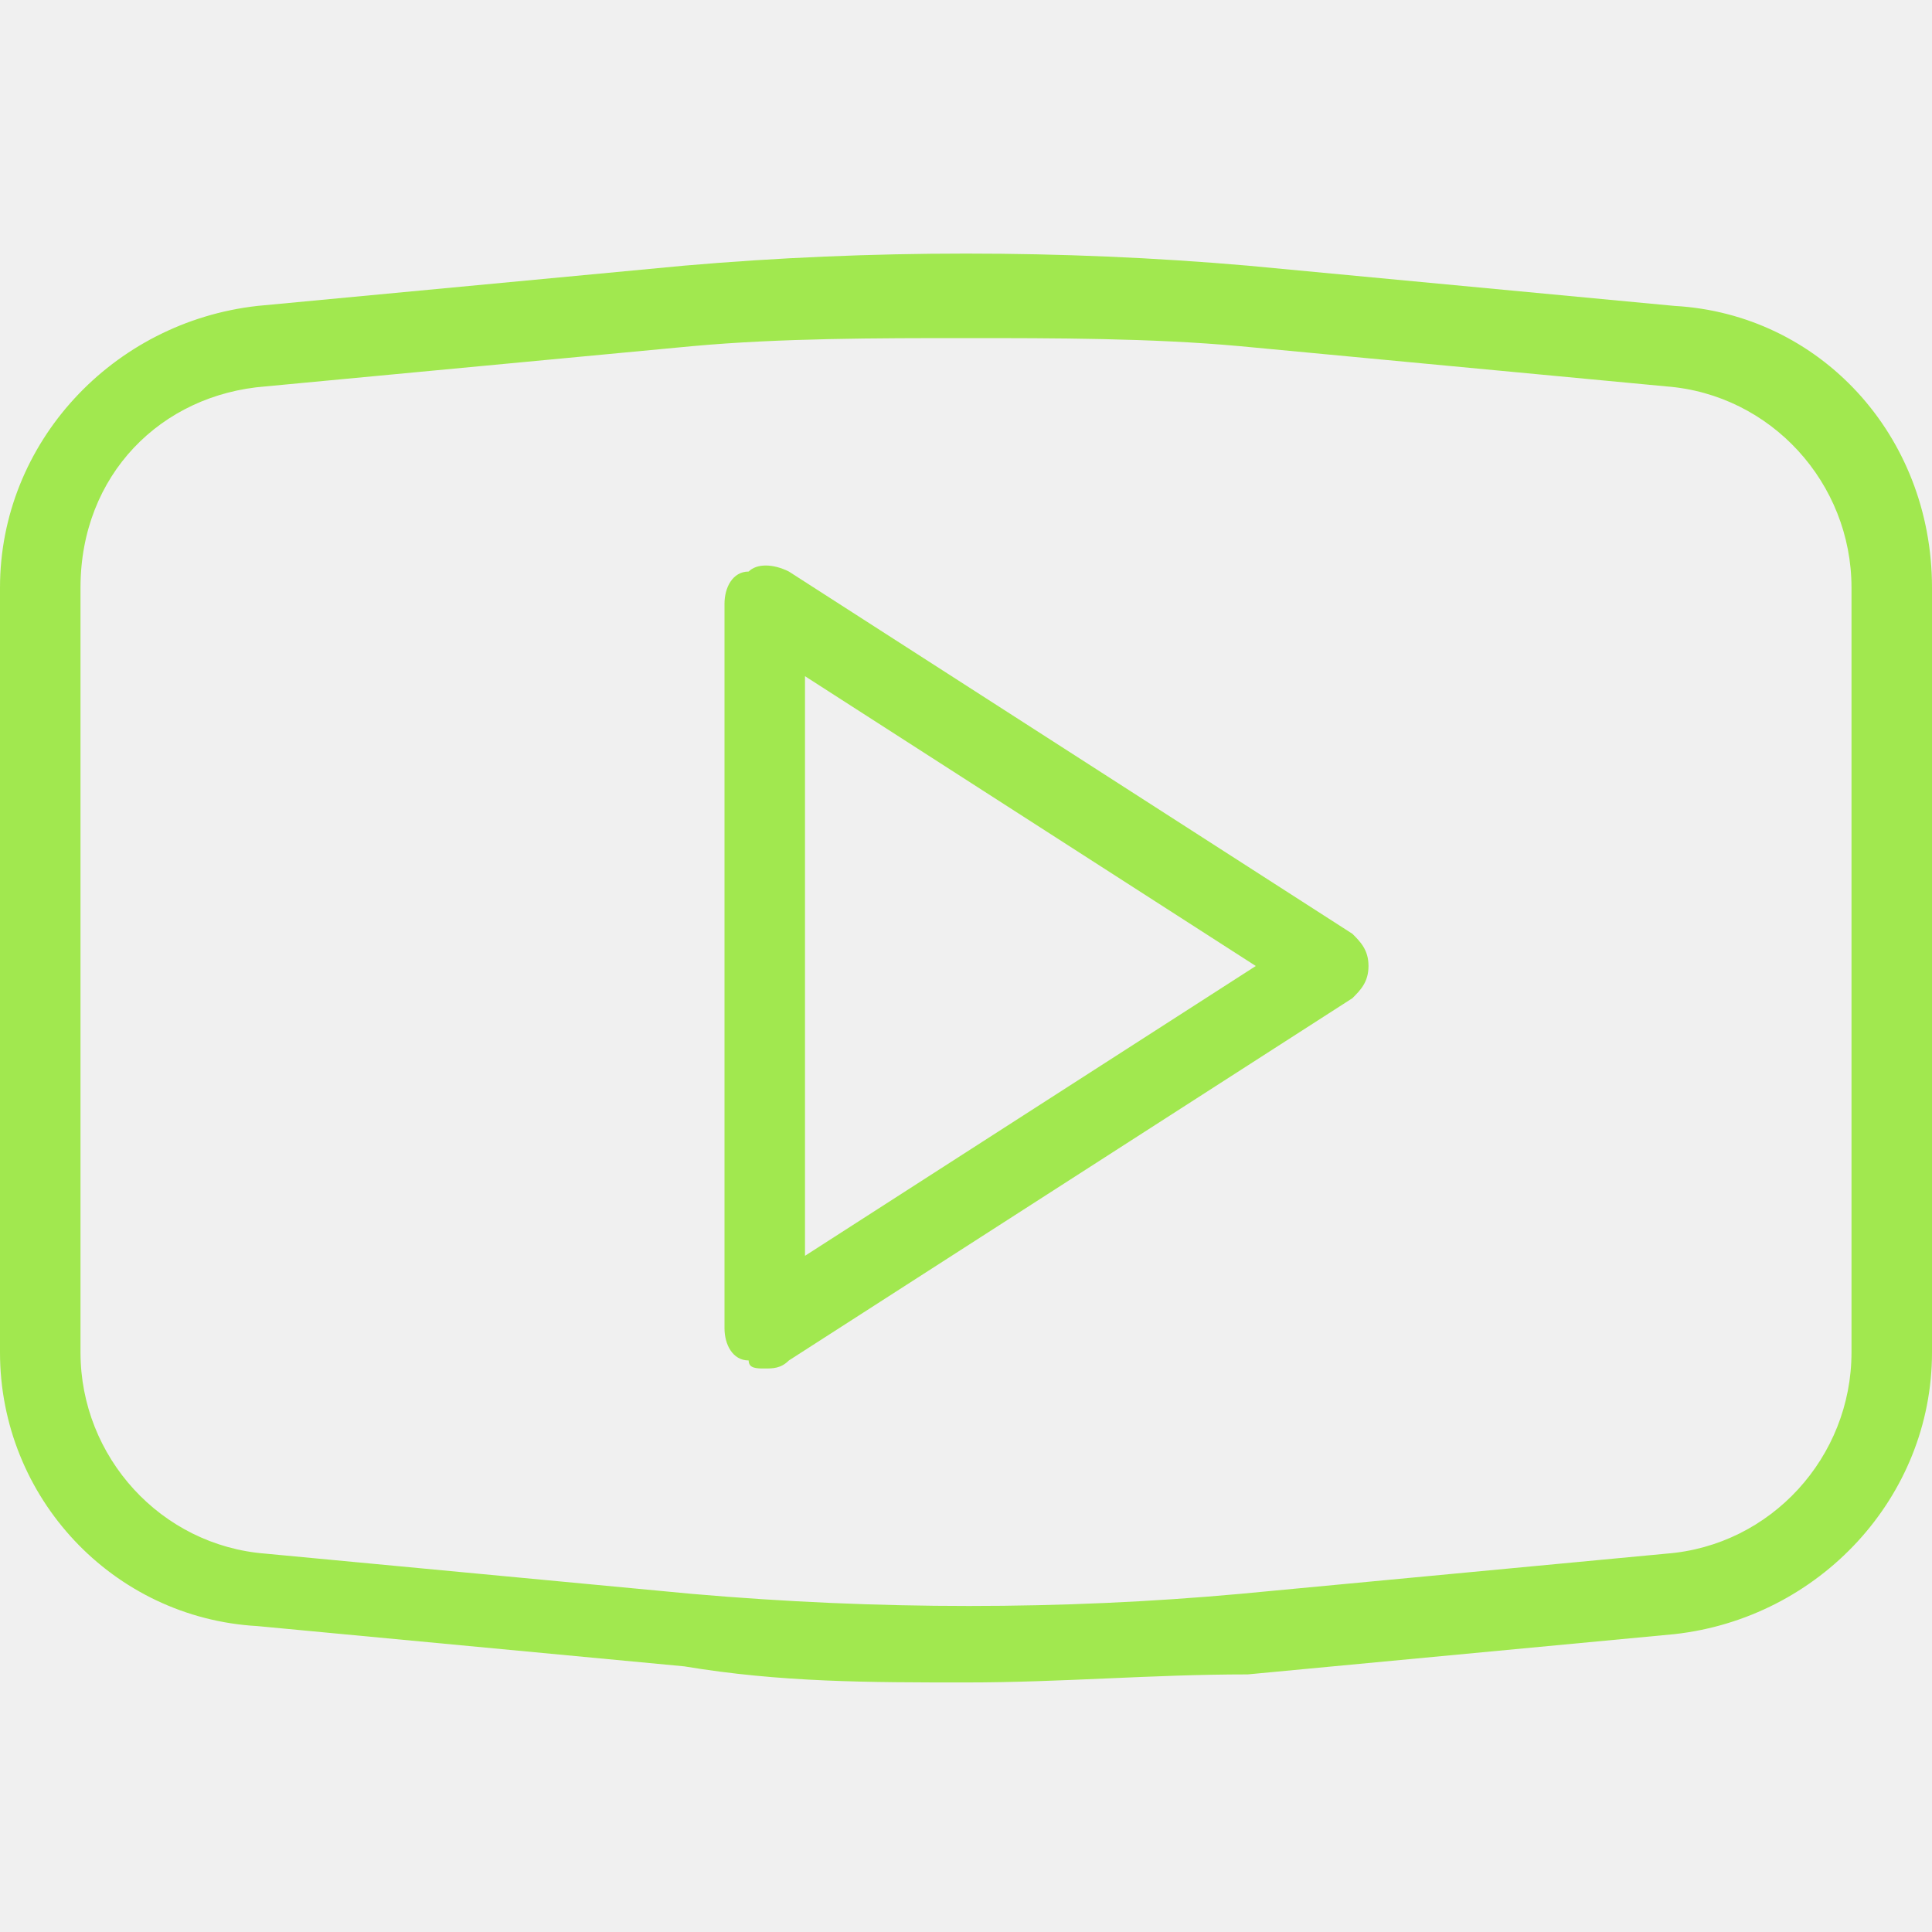
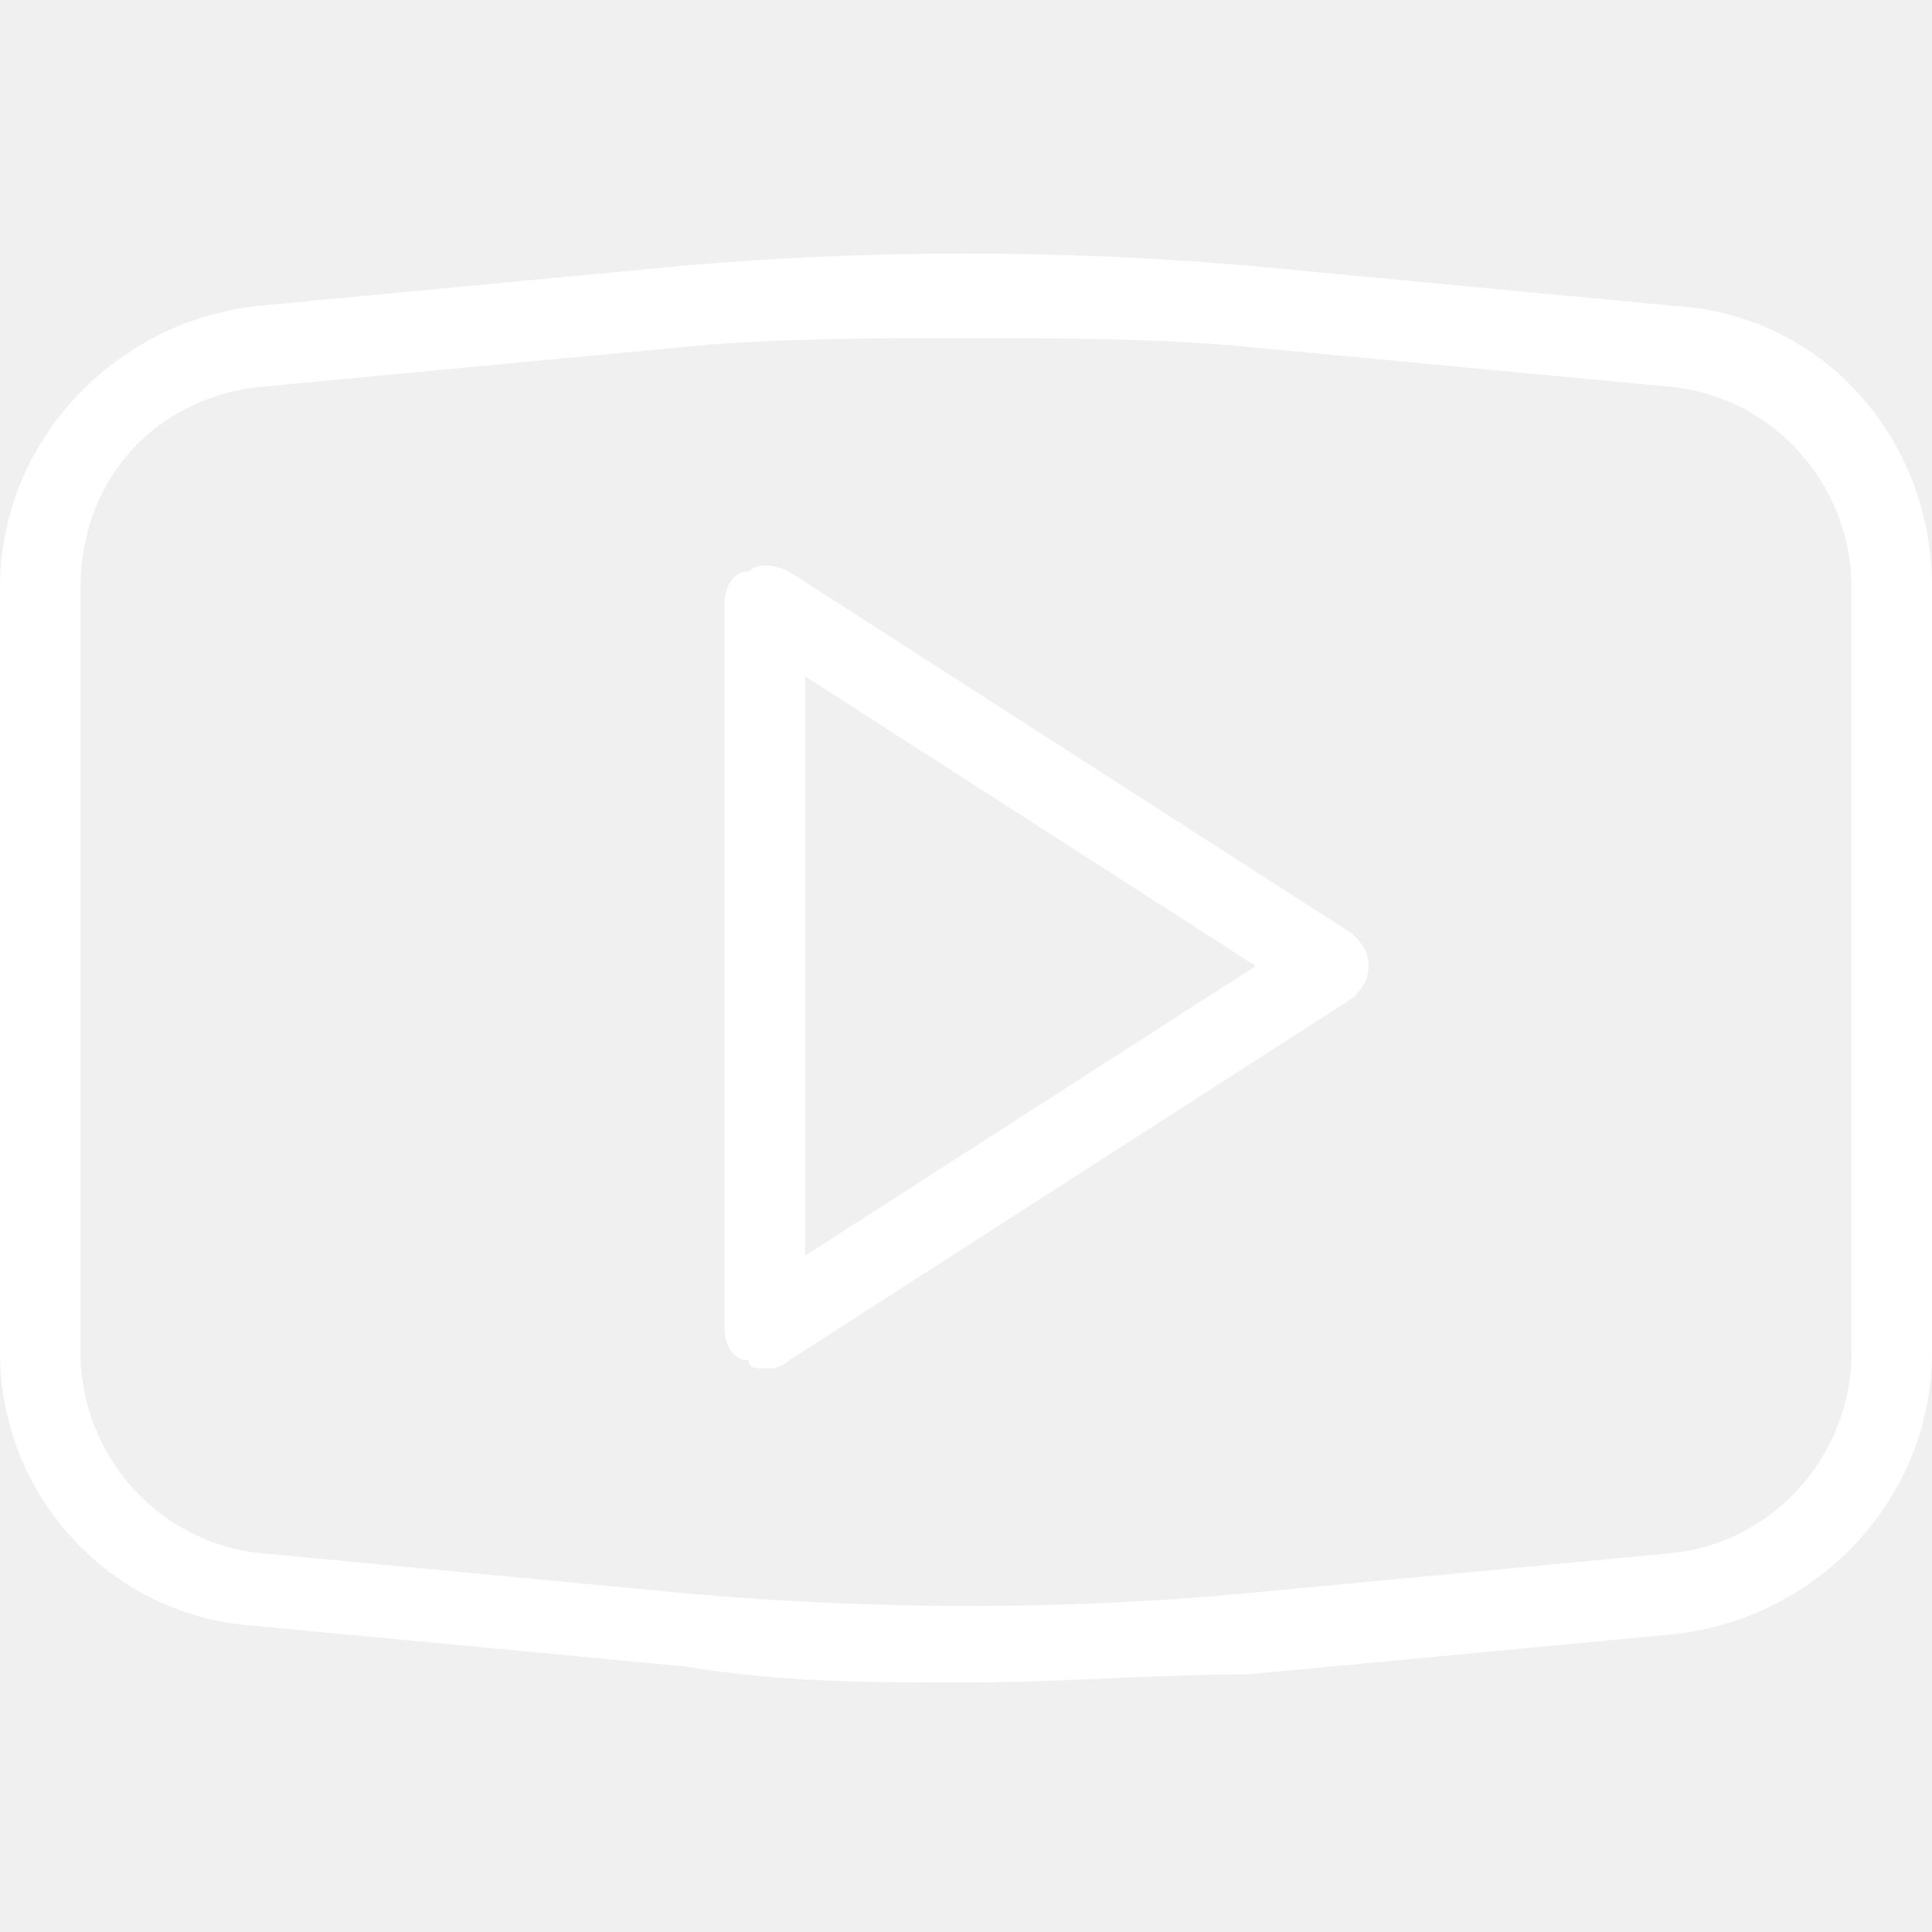
<svg xmlns="http://www.w3.org/2000/svg" version="1.1" id="Layer_1" x="0px" y="0px" viewBox="0 0 24 24" style="enable-background:new 0 0 24 24;" xml:space="preserve">
  <style type="text/css">
- 	.st0{fill:#A1E84F;}
+ 	.st0{fill:#FFFFFF;}
</style>
  <g>
    <g>
-       <path class="st0" d="M12,20.9c-1.2,0-2.3,0-3.5-0.2l-5.3-0.5C1.4,20.1,0,18.6,0,16.8V7.3c0-1.8,1.4-3.3,3.2-3.5l5.3-0.5    c2.3-0.2,4.7-0.2,7,0l5.3,0.5C22.6,3.9,24,5.4,24,7.3v9.5c0,1.8-1.4,3.3-3.2,3.5l-5.3,0.5C14.3,20.8,13.2,20.9,12,20.9z M12,4.2    c-1.1,0-2.3,0-3.4,0.1L3.3,4.8C2,4.9,1,5.9,1,7.3v9.5c0,1.3,1,2.4,2.3,2.5l5.3,0.5c2.3,0.2,4.6,0.2,6.8,0l5.3-0.5l0,0    c1.3-0.1,2.3-1.2,2.3-2.5V7.3c0-1.3-1-2.4-2.3-2.5l-5.3-0.5C14.3,4.2,13.1,4.2,12,4.2z" />
+       <path class="st0" d="M12,20.9c-1.2,0-2.3,0-3.5-0.2l-5.3-0.5C1.4,20.1,0,18.6,0,16.8V7.3C0,5.5,1.4,4,3.2,3.8l5.3-0.5    c2.3-0.2,4.7-0.2,7,0l5.3,0.5C22.6,3.9,24,5.4,24,7.3v9.5c0,1.8-1.4,3.3-3.2,3.5l-5.3,0.5C14.3,20.8,13.2,20.9,12,20.9z M12,4.2    c-1.1,0-2.3,0-3.4,0.1L3.3,4.8C2,4.9,1,5.9,1,7.3v9.5c0,1.3,1,2.4,2.3,2.5l5.3,0.5c2.3,0.2,4.6,0.2,6.8,0l5.3-0.5l0,0    c1.3-0.1,2.3-1.2,2.3-2.5V7.3c0-1.3-1-2.4-2.3-2.5l-5.3-0.5C14.3,4.2,13.1,4.2,12,4.2z" />
    </g>
    <g>
-       <path class="st0" d="M9.5,17c-0.1,0-0.2,0-0.2-0.1C9.1,16.9,9,16.7,9,16.5v-9c0-0.2,0.1-0.4,0.3-0.4C9.4,7,9.6,7,9.8,7.1l7,4.5    c0.1,0.1,0.2,0.2,0.2,0.4s-0.1,0.3-0.2,0.4l-7,4.5C9.7,17,9.6,17,9.5,17z M10,8.4v7.2l5.6-3.6L10,8.4z" />
+       <path class="st0" d="M9.5,17c-0.1,0-0.2,0-0.2-0.1c-0.2,0-0.3-0.2-0.3-0.4v-9c0-0.2,0.1-0.4,0.3-0.4C9.4,7,9.6,7,9.8,7.1l7,4.5    c0.1,0.1,0.2,0.2,0.2,0.4s-0.1,0.3-0.2,0.4l-7,4.5C9.7,17,9.6,17,9.5,17z M10,8.4v7.2l5.6-3.6L10,8.4z" />
    </g>
  </g>
</svg>
